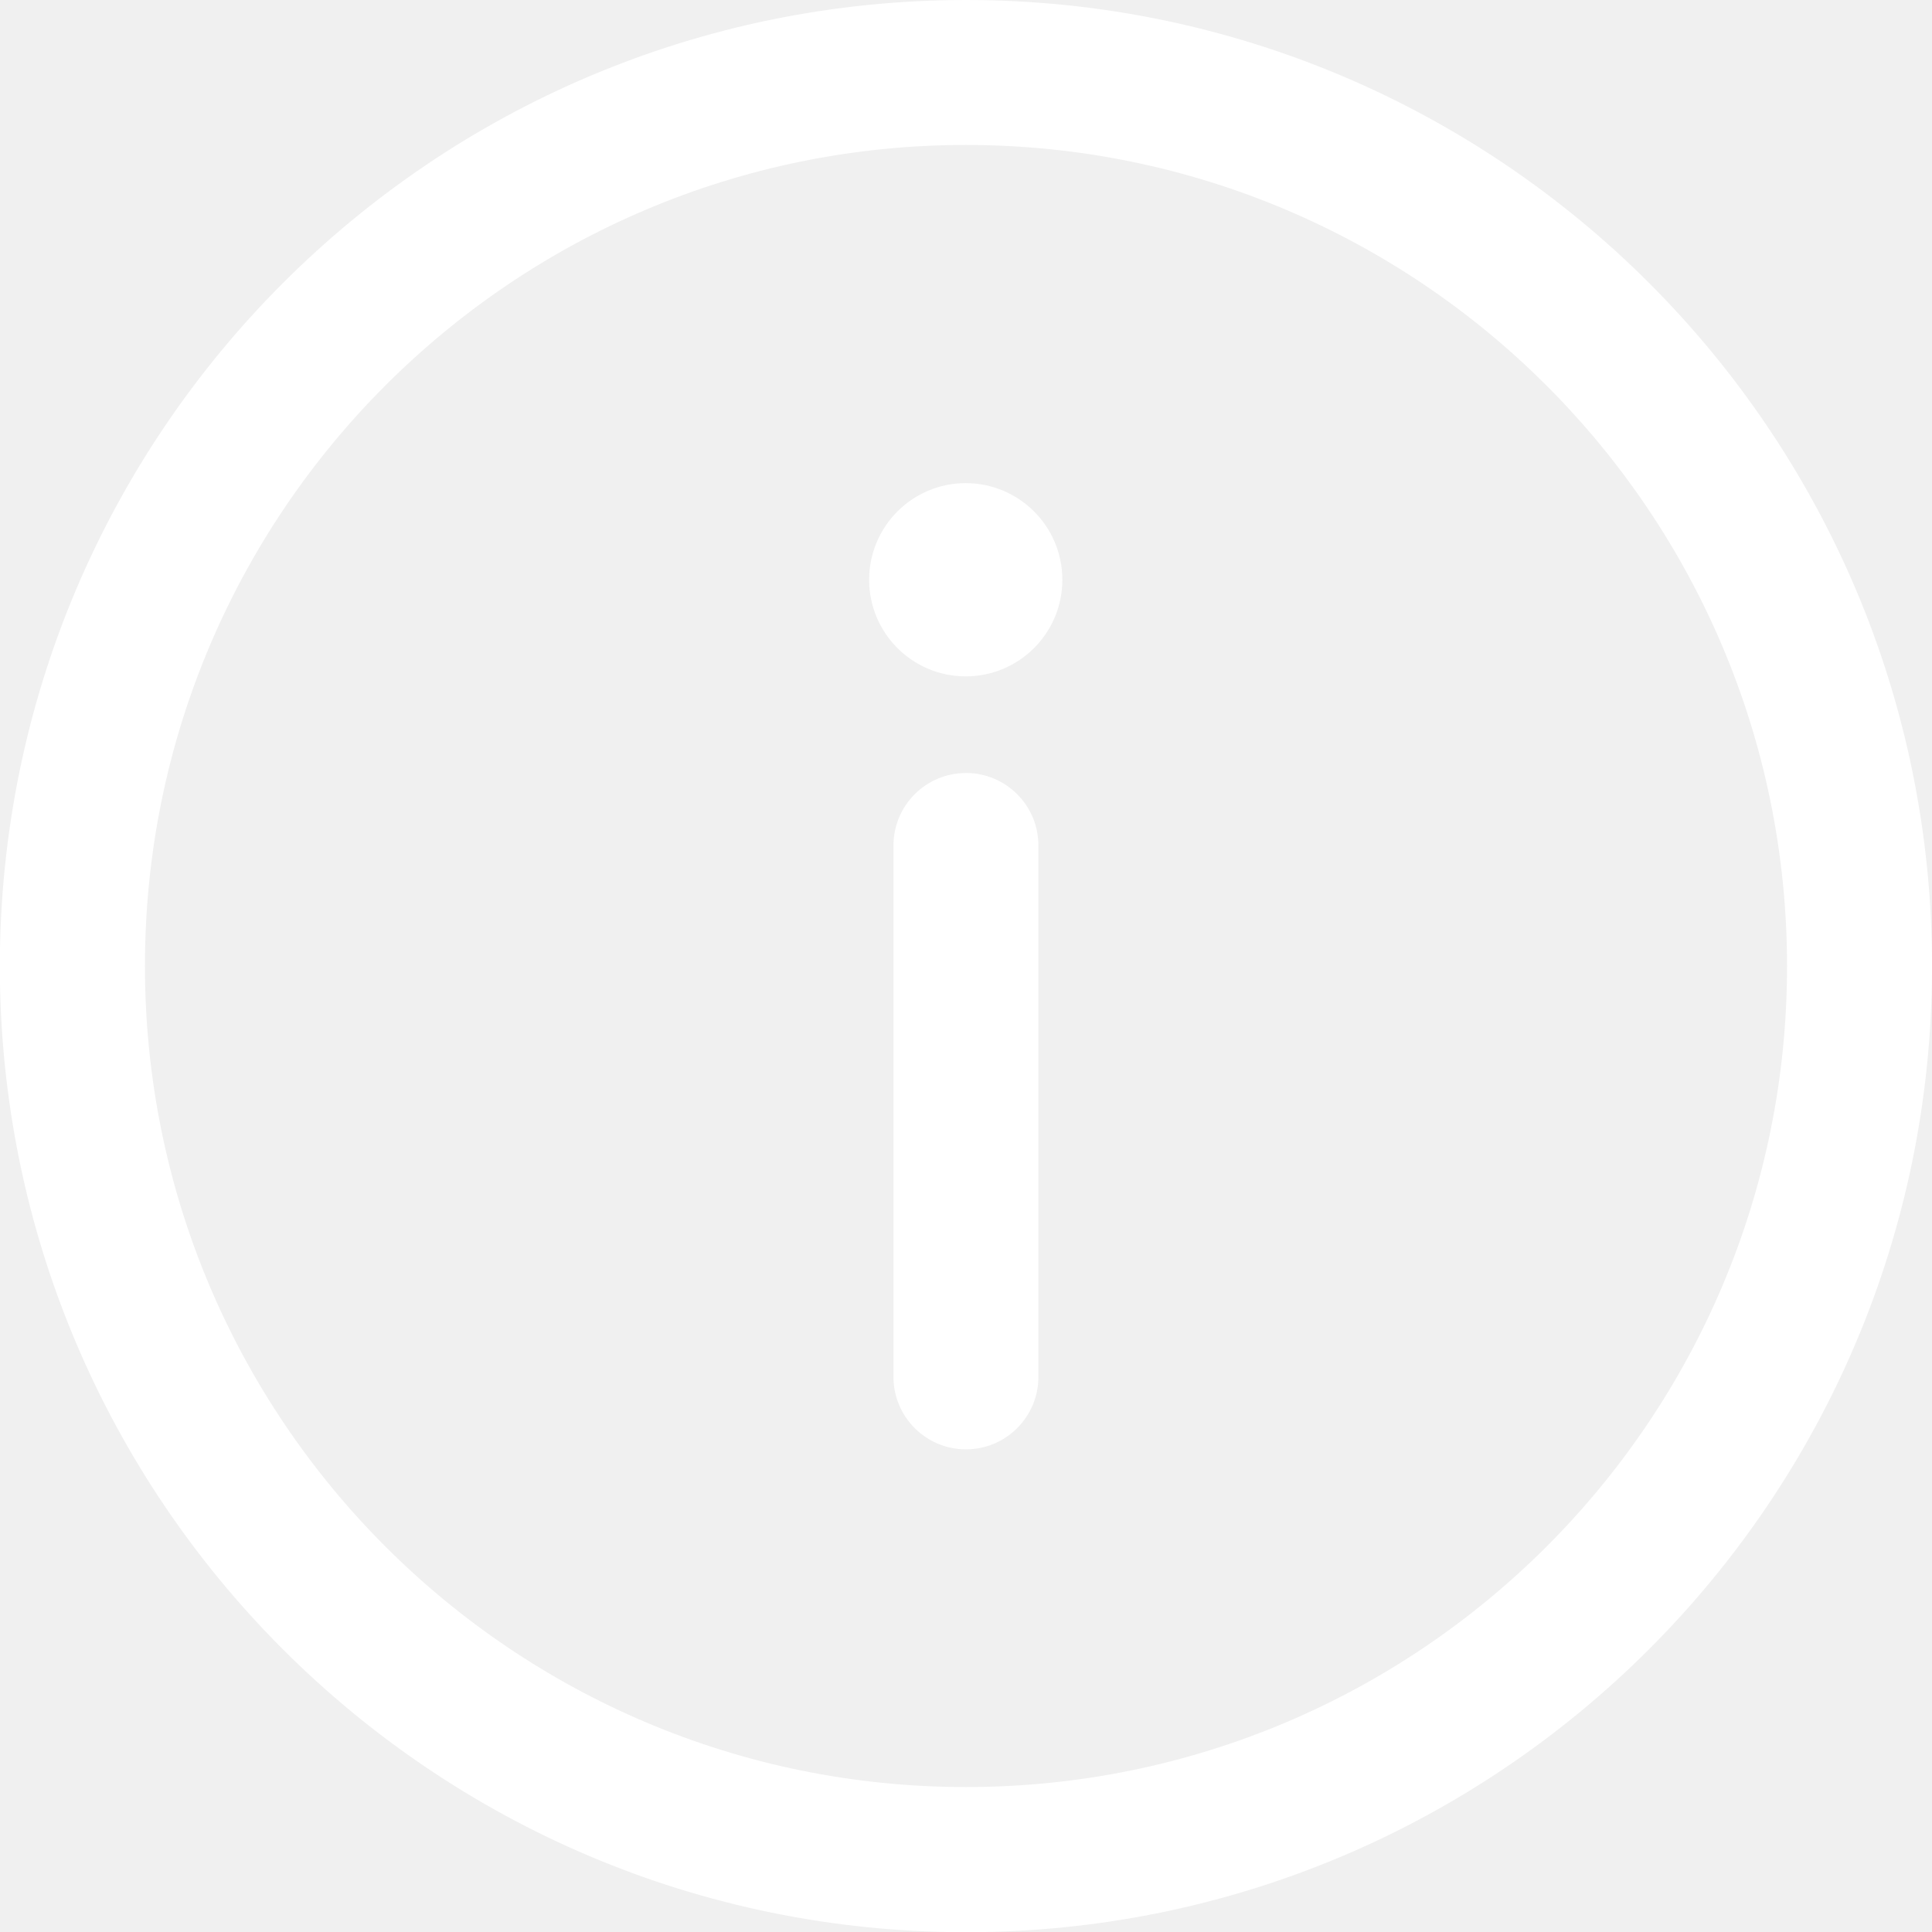
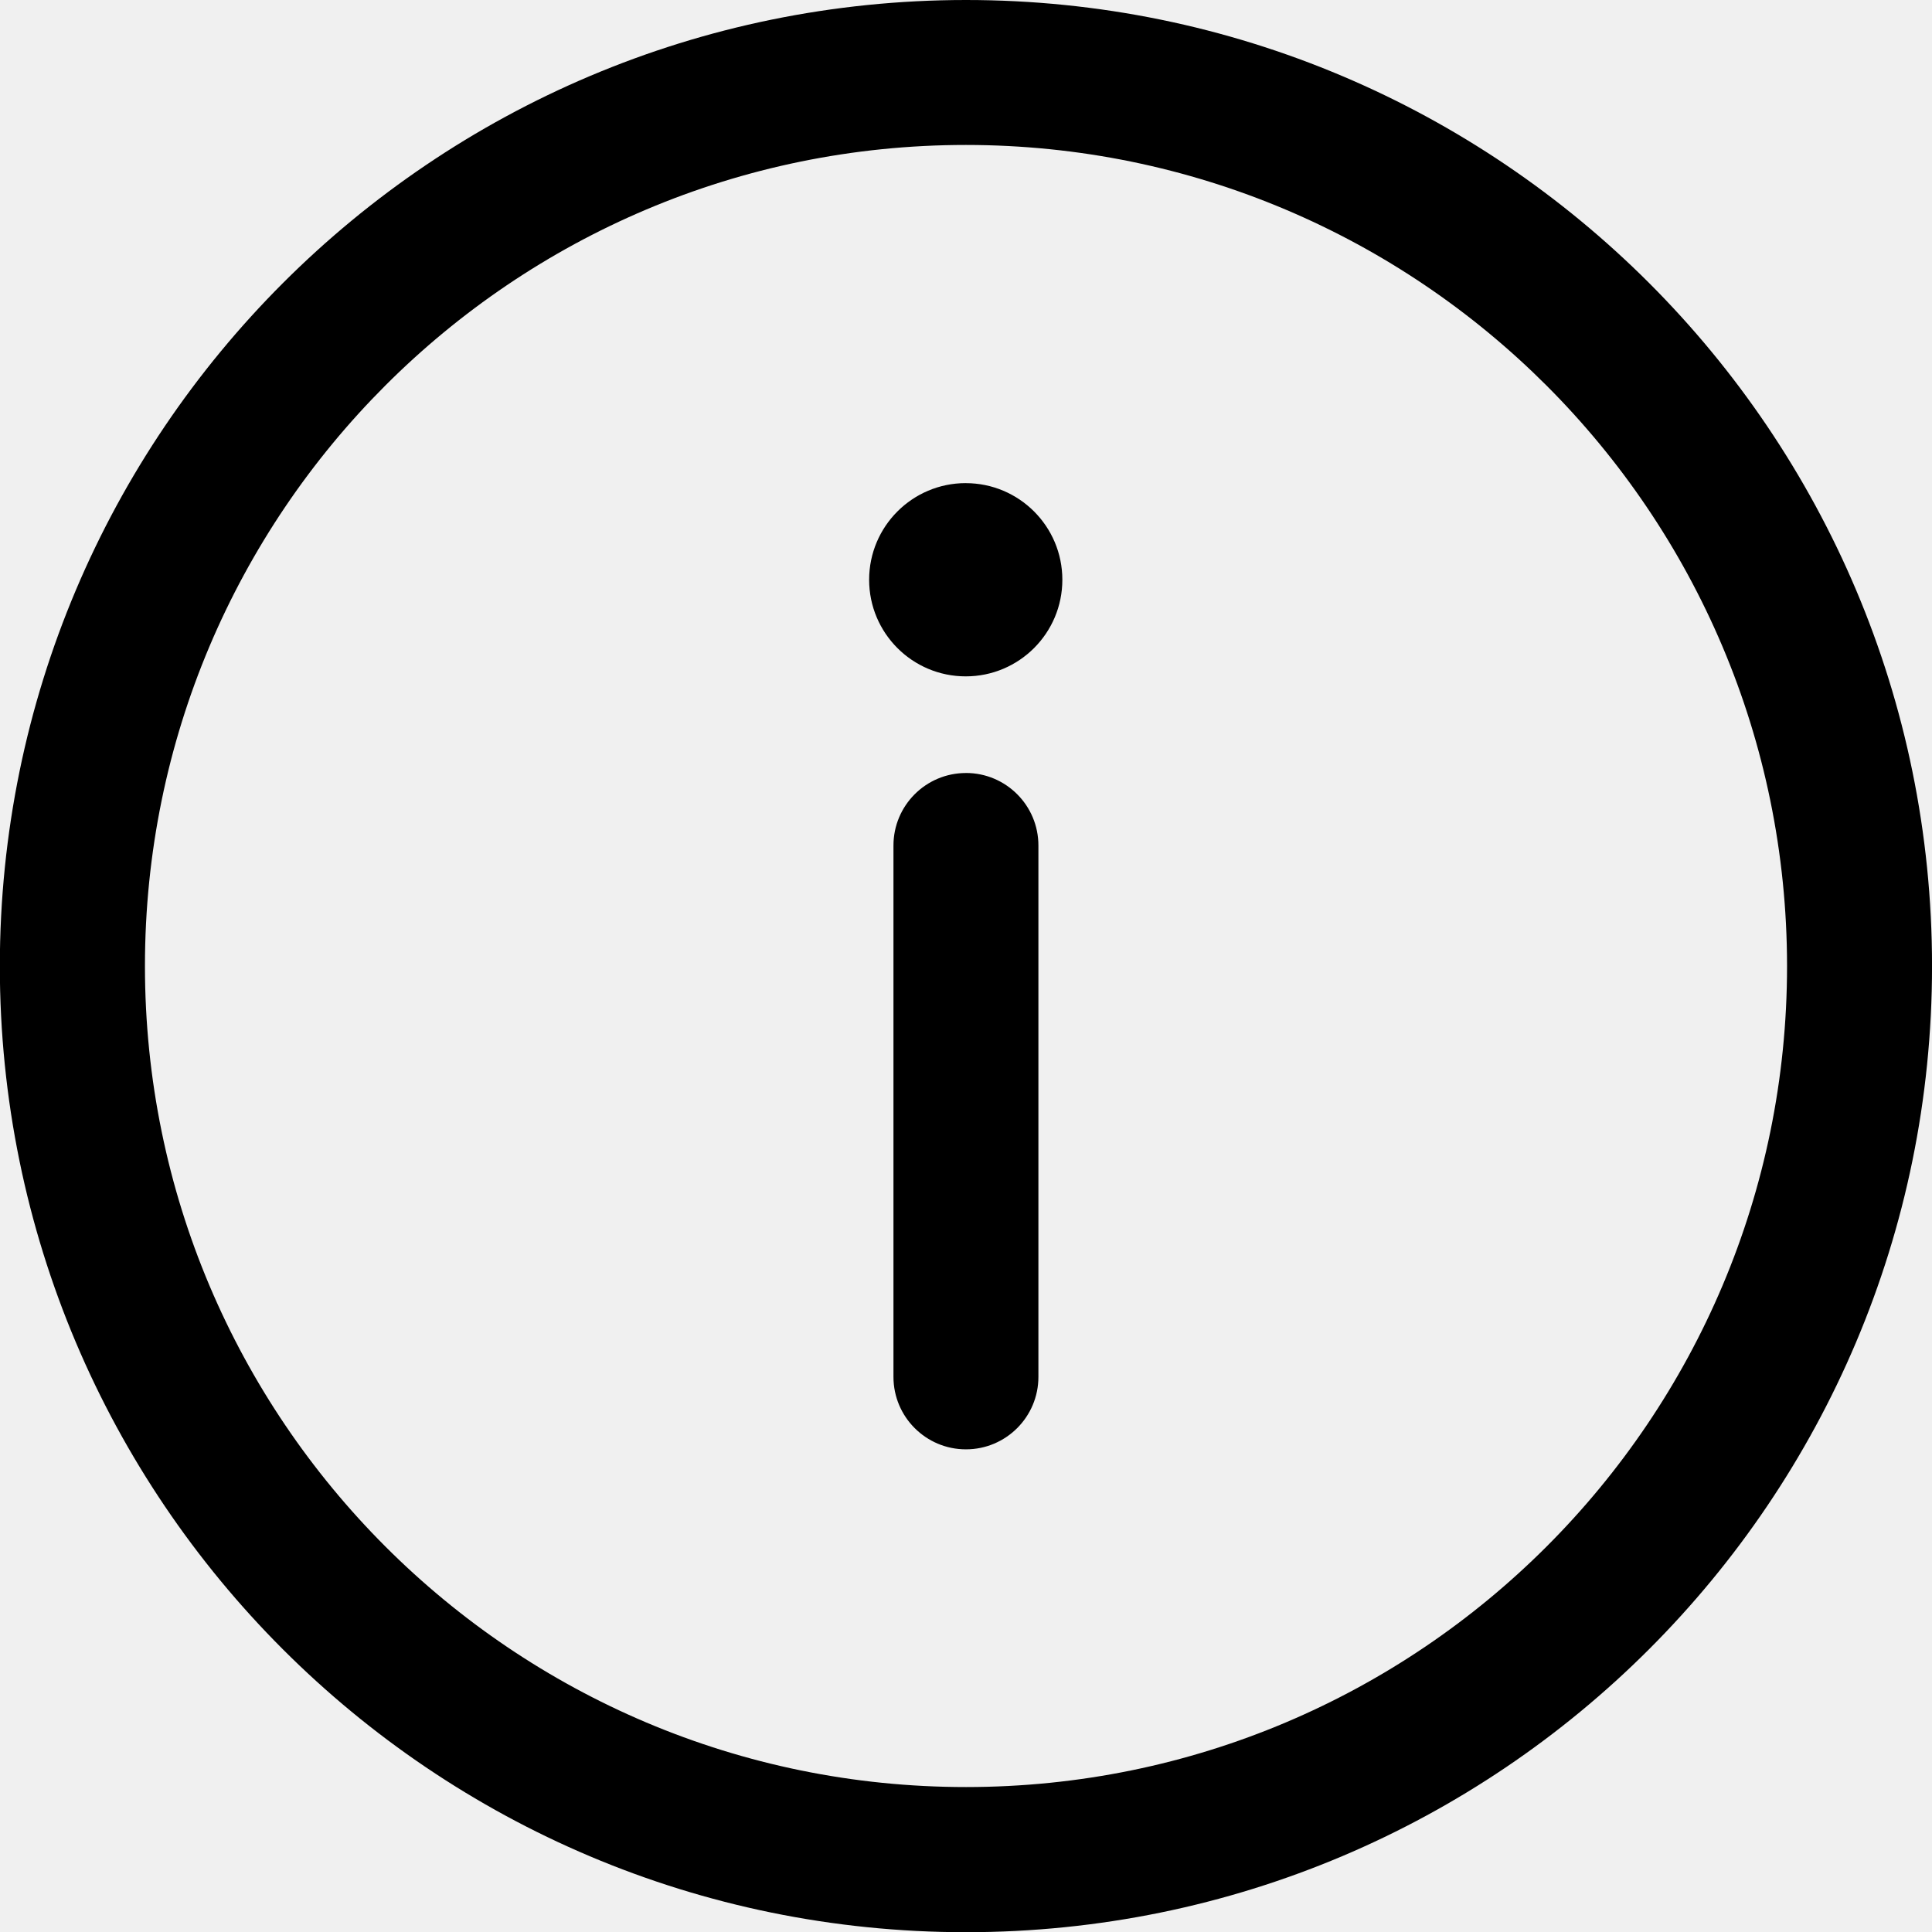
<svg xmlns="http://www.w3.org/2000/svg" width="59.394" height="59.394" viewBox="0 0 59.394 59.394">
-   <path id="iconmonstr-info-lined" d="M31.7,2.005a29.7,29.7,0,1,1-29.7,29.7A29.712,29.712,0,0,1,31.7,2.005Zm0,4.456A25.241,25.241,0,1,0,56.943,31.7,25.25,25.25,0,0,0,31.7,6.461Zm0,19.308A2.229,2.229,0,0,0,29.472,28V44.333a2.228,2.228,0,0,0,4.456,0V28A2.229,2.229,0,0,0,31.7,25.768Zm-.006-8.911a2.97,2.97,0,1,1-2.97,2.97A2.972,2.972,0,0,1,31.694,16.857Z" transform="translate(-2.005 -2.005)" fill="#fff" />
+   <path id="iconmonstr-info-lined" d="M31.7,2.005a29.7,29.7,0,1,1-29.7,29.7A29.712,29.712,0,0,1,31.7,2.005Zm0,4.456A25.241,25.241,0,1,0,56.943,31.7,25.25,25.25,0,0,0,31.7,6.461Zm0,19.308A2.229,2.229,0,0,0,29.472,28V44.333a2.228,2.228,0,0,0,4.456,0V28A2.229,2.229,0,0,0,31.7,25.768Zm-.006-8.911a2.97,2.97,0,1,1-2.97,2.97A2.972,2.972,0,0,1,31.694,16.857Z" transform="translate(-2.005 -2.005)" />
</svg>
